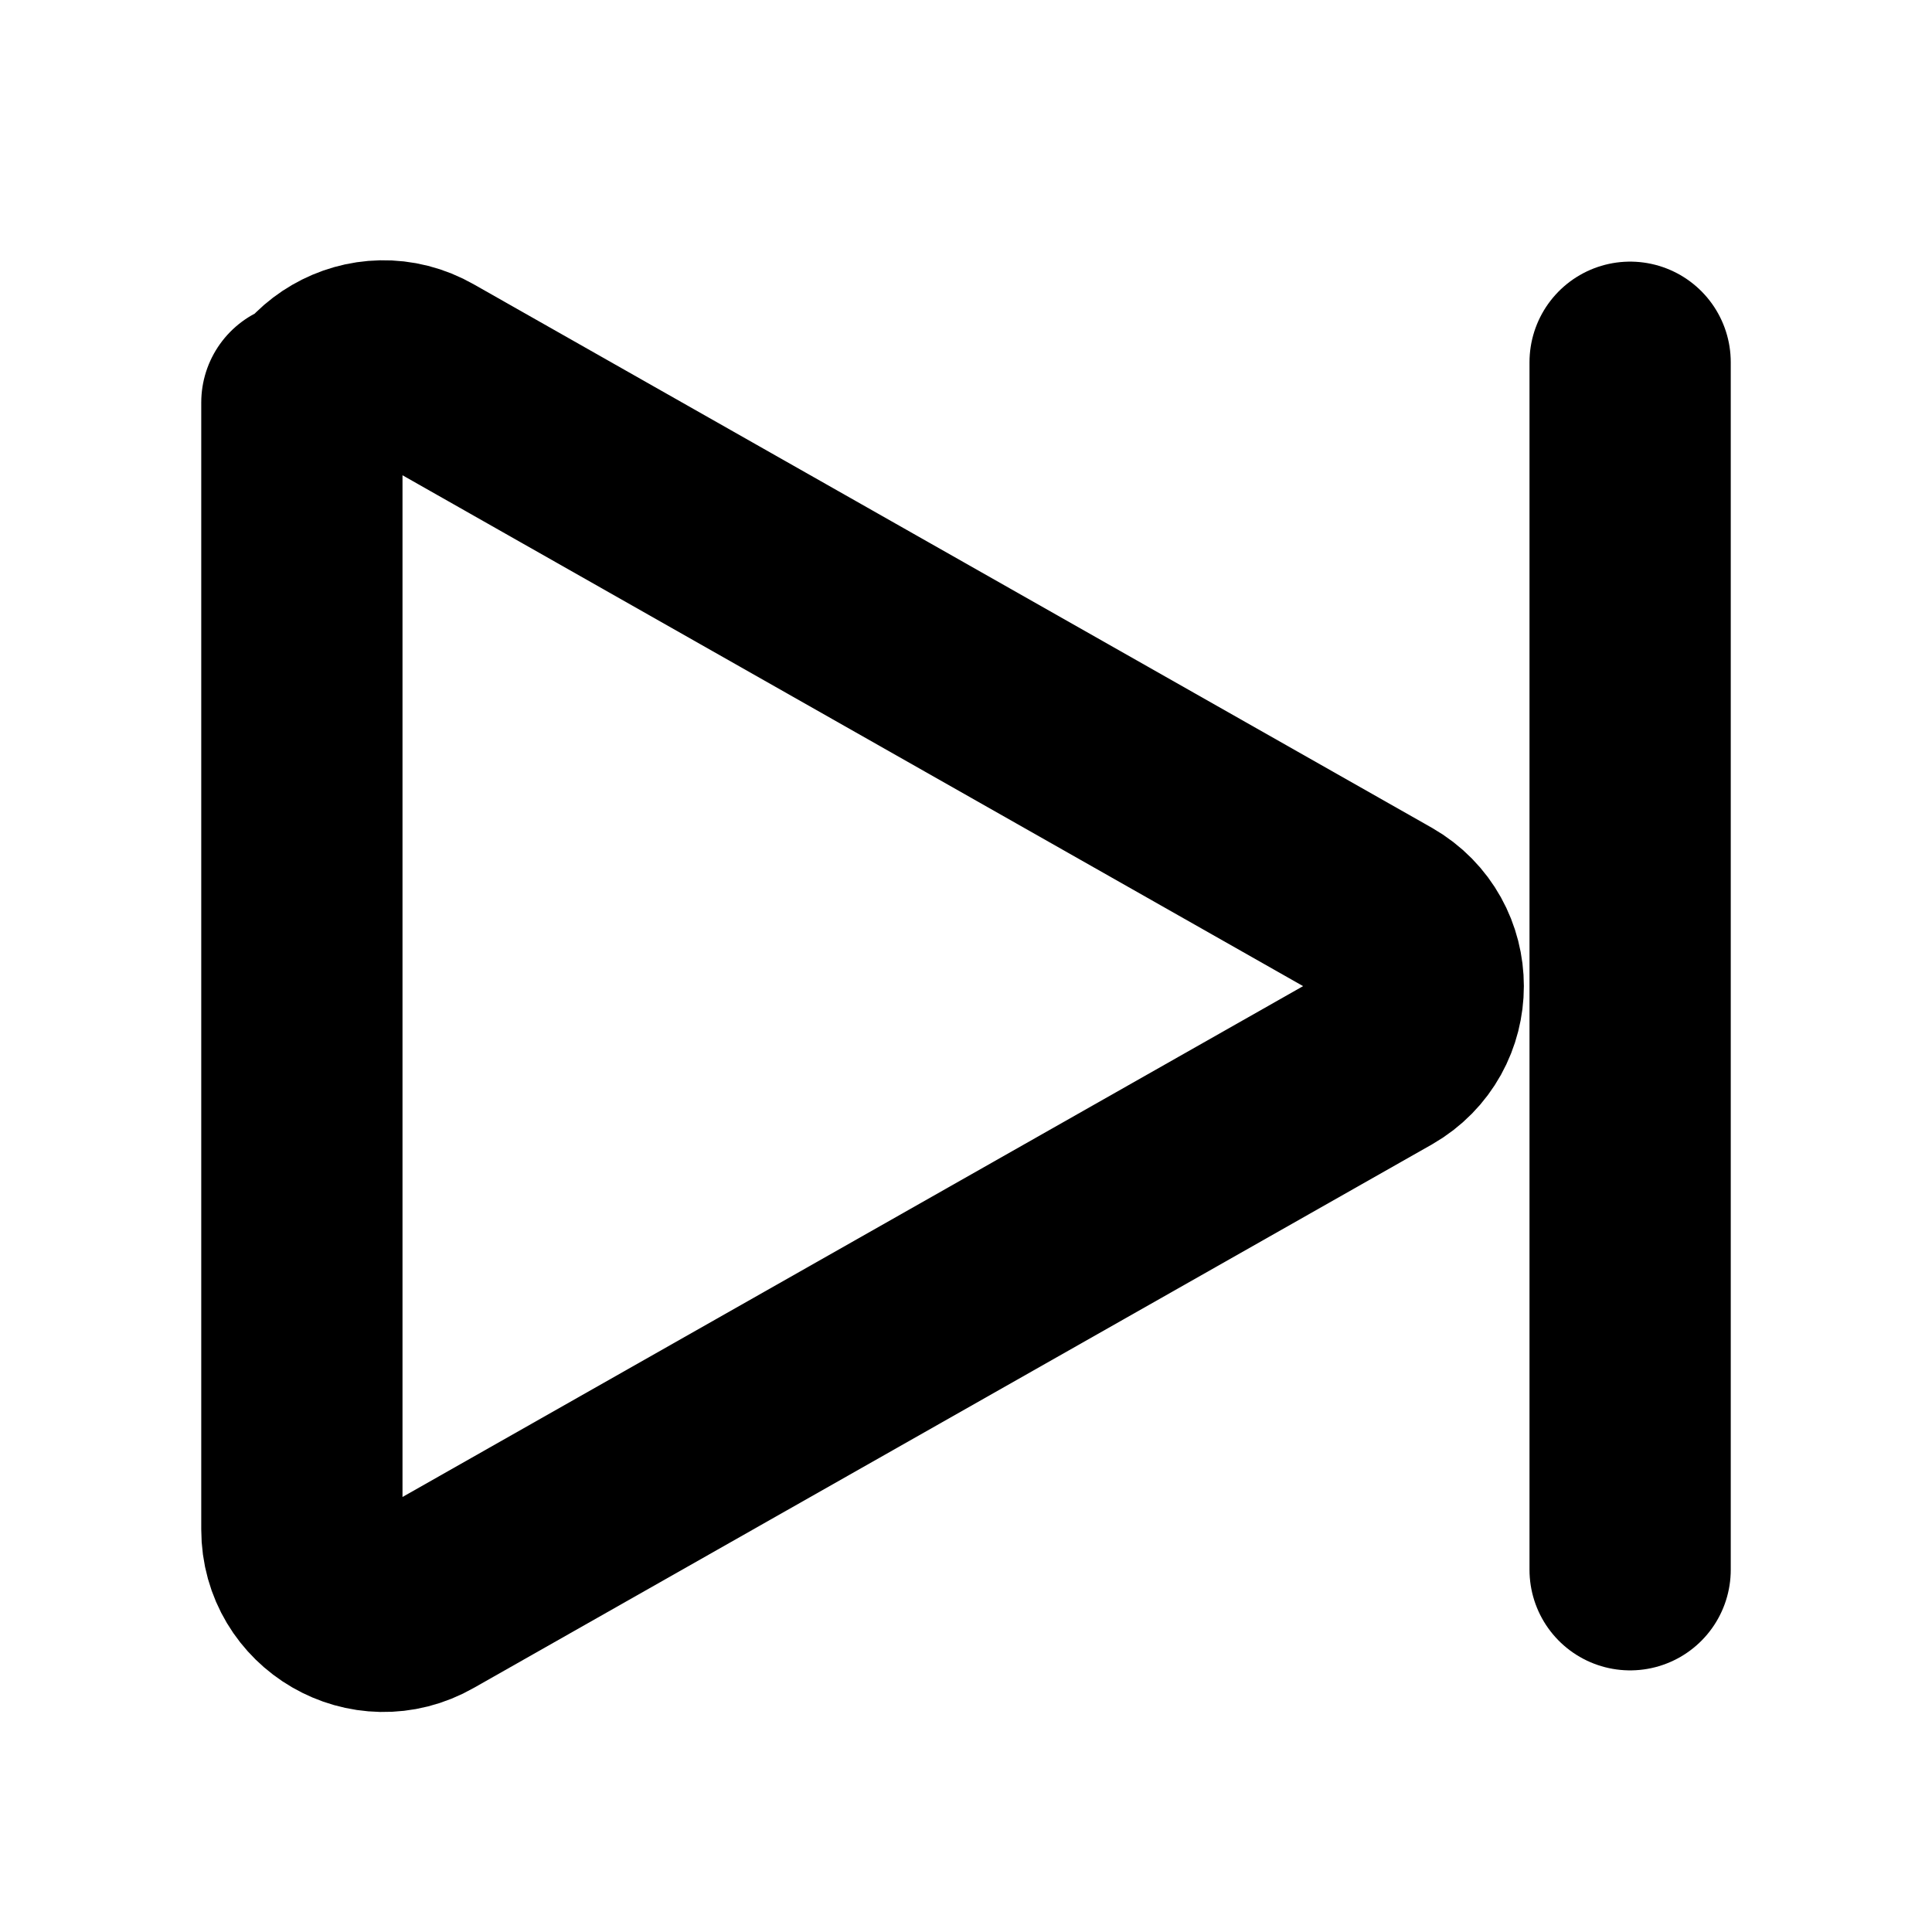
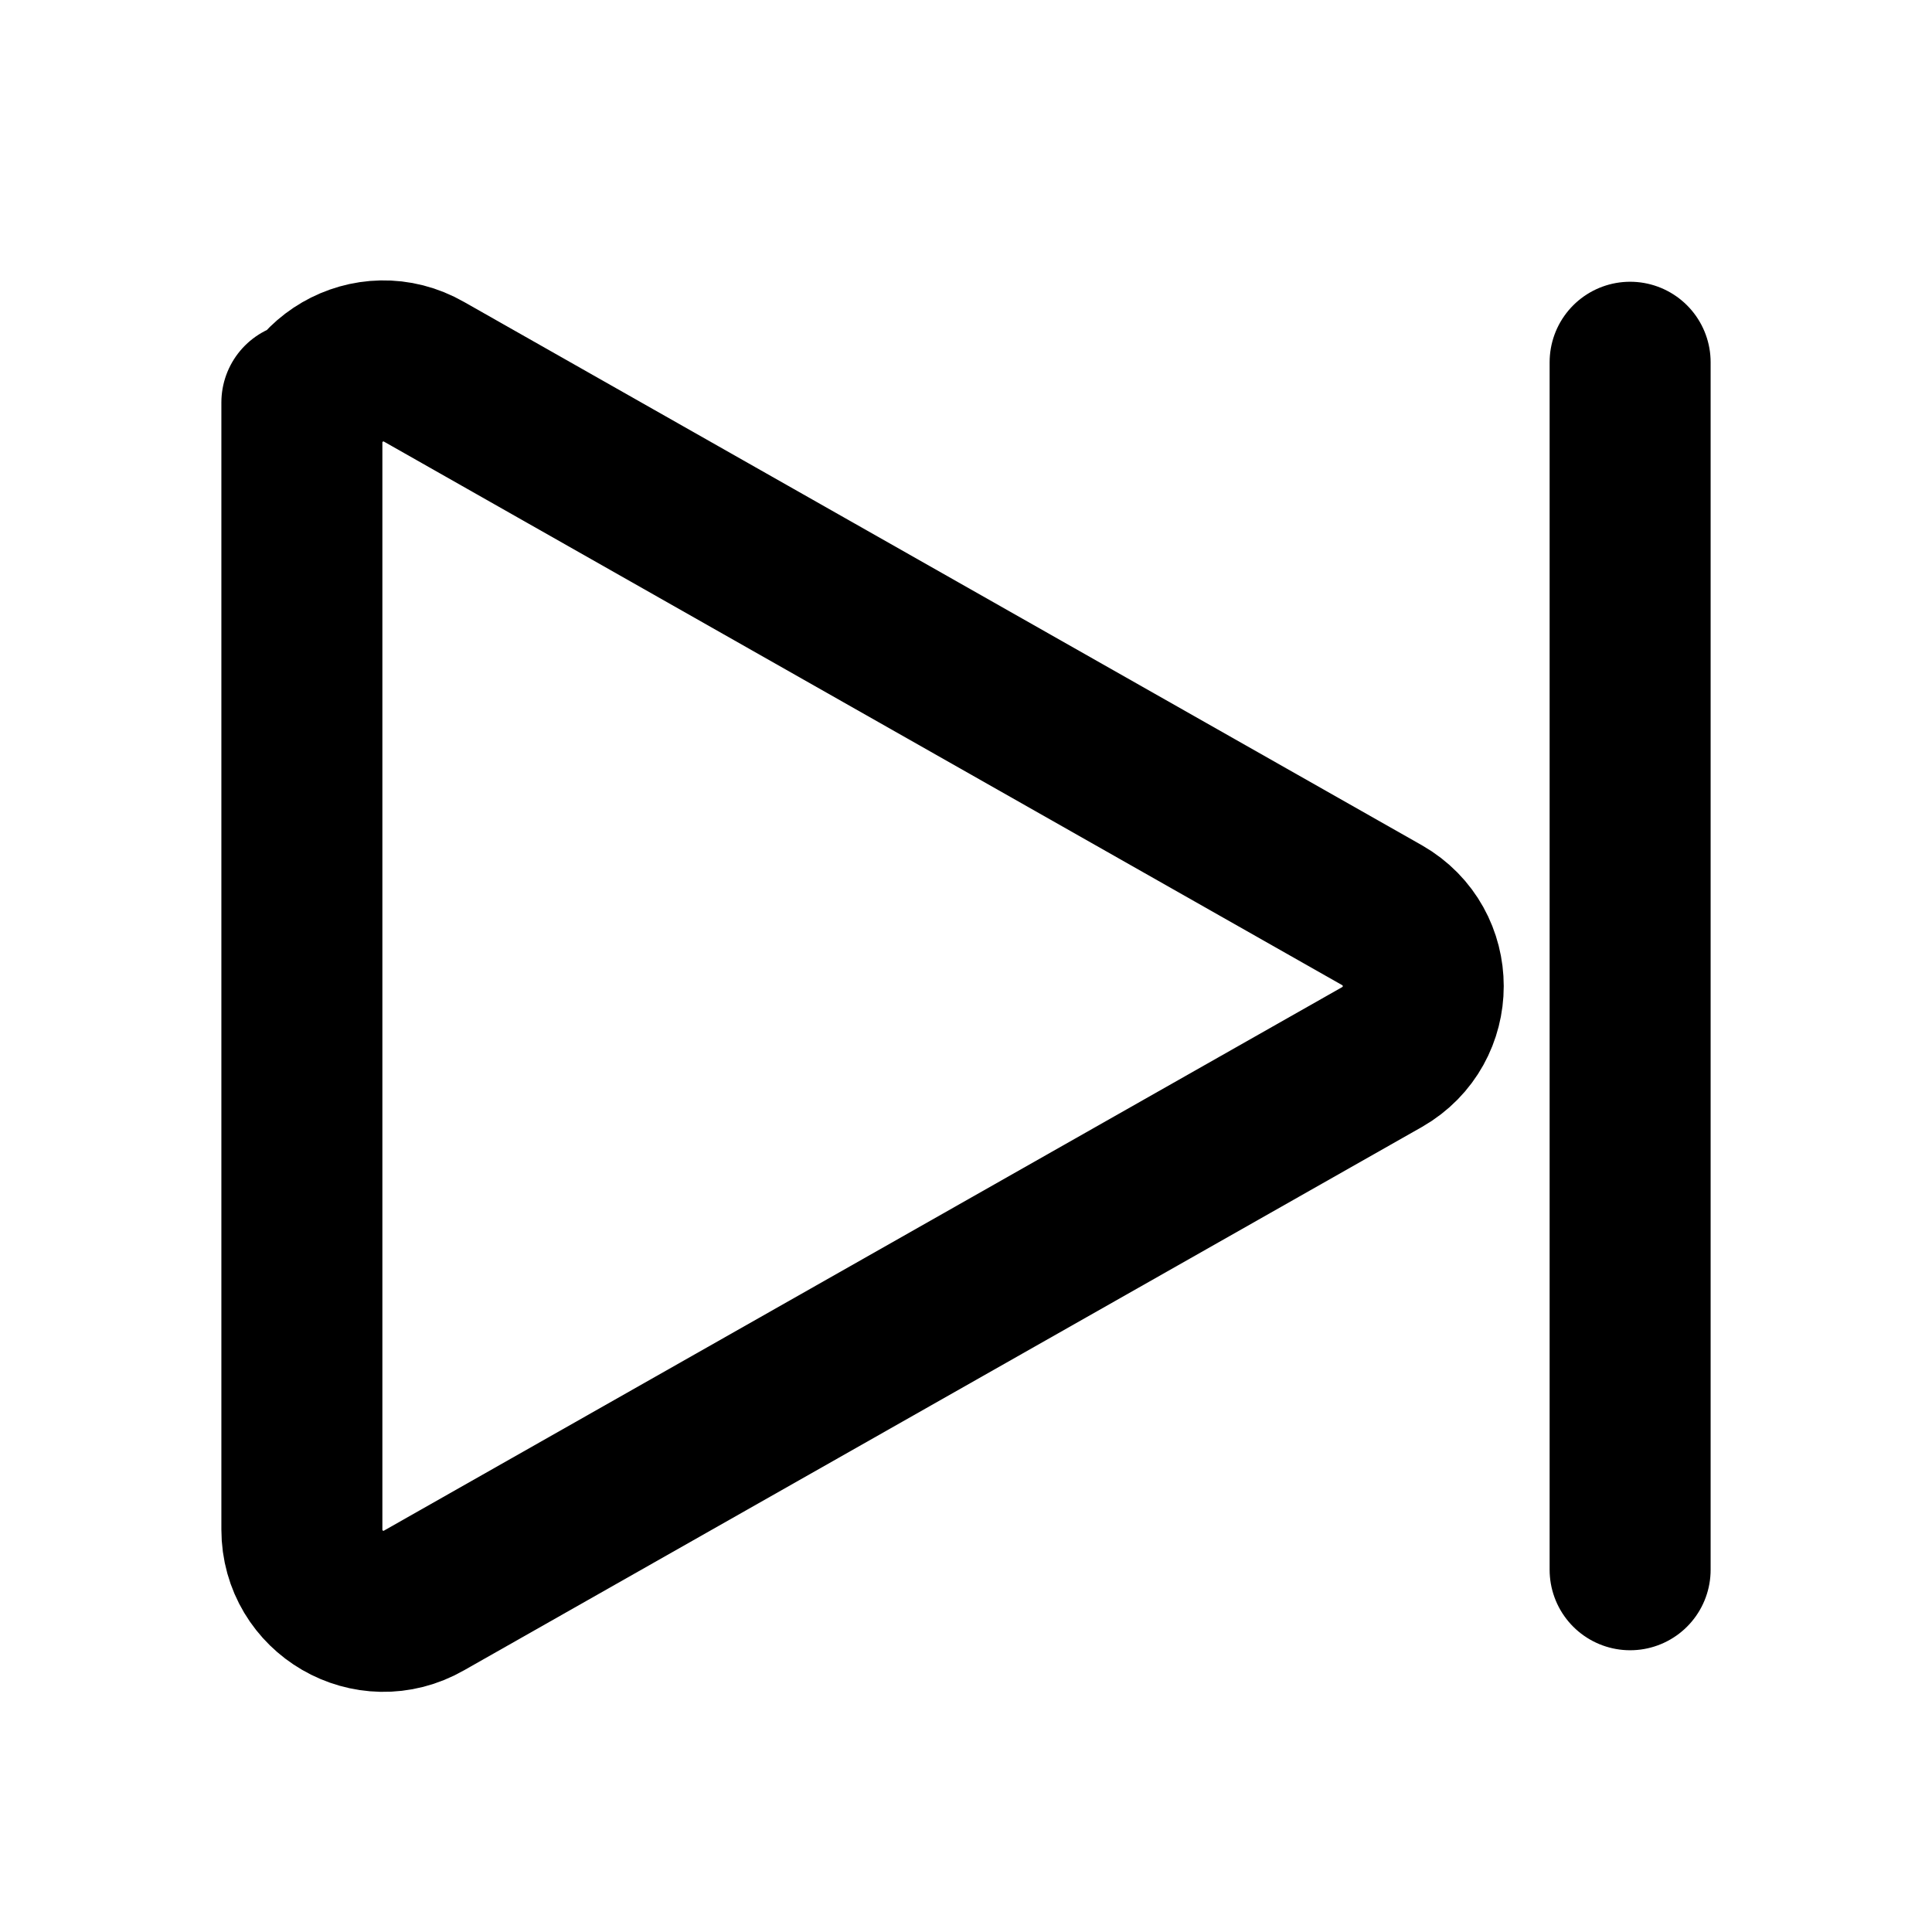
<svg xmlns="http://www.w3.org/2000/svg" width="24" height="24" viewBox="0 0 24 24" fill="none">
-   <path d="M3.75 5V19C3.75 19.78 4.59 20.27 5.27 19.88L17.17 13.13C17.85 12.74 17.85 11.76 17.17 11.37L5.27 4.62C4.59 4.23 3.75 4.72 3.75 5.5Z" stroke="currentColor" stroke-width="2.5" stroke-linejoin="round" />
-   <path d="M20.25 4.5V19.5" stroke="currentColor" stroke-width="2.5" stroke-linecap="round" />
+   <path d="M3.75 5V19C3.75 19.78 4.59 20.27 5.27 19.88L17.17 13.13C17.85 12.74 17.85 11.76 17.17 11.37L5.27 4.62C4.59 4.23 3.75 4.72 3.75 5.5Z" stroke="currentColor" stroke-width="2.0" stroke-linejoin="round" />
+   <path d="M20.25 4.5V19.5" stroke="currentColor" stroke-width="2.0" stroke-linecap="round" />
</svg>
